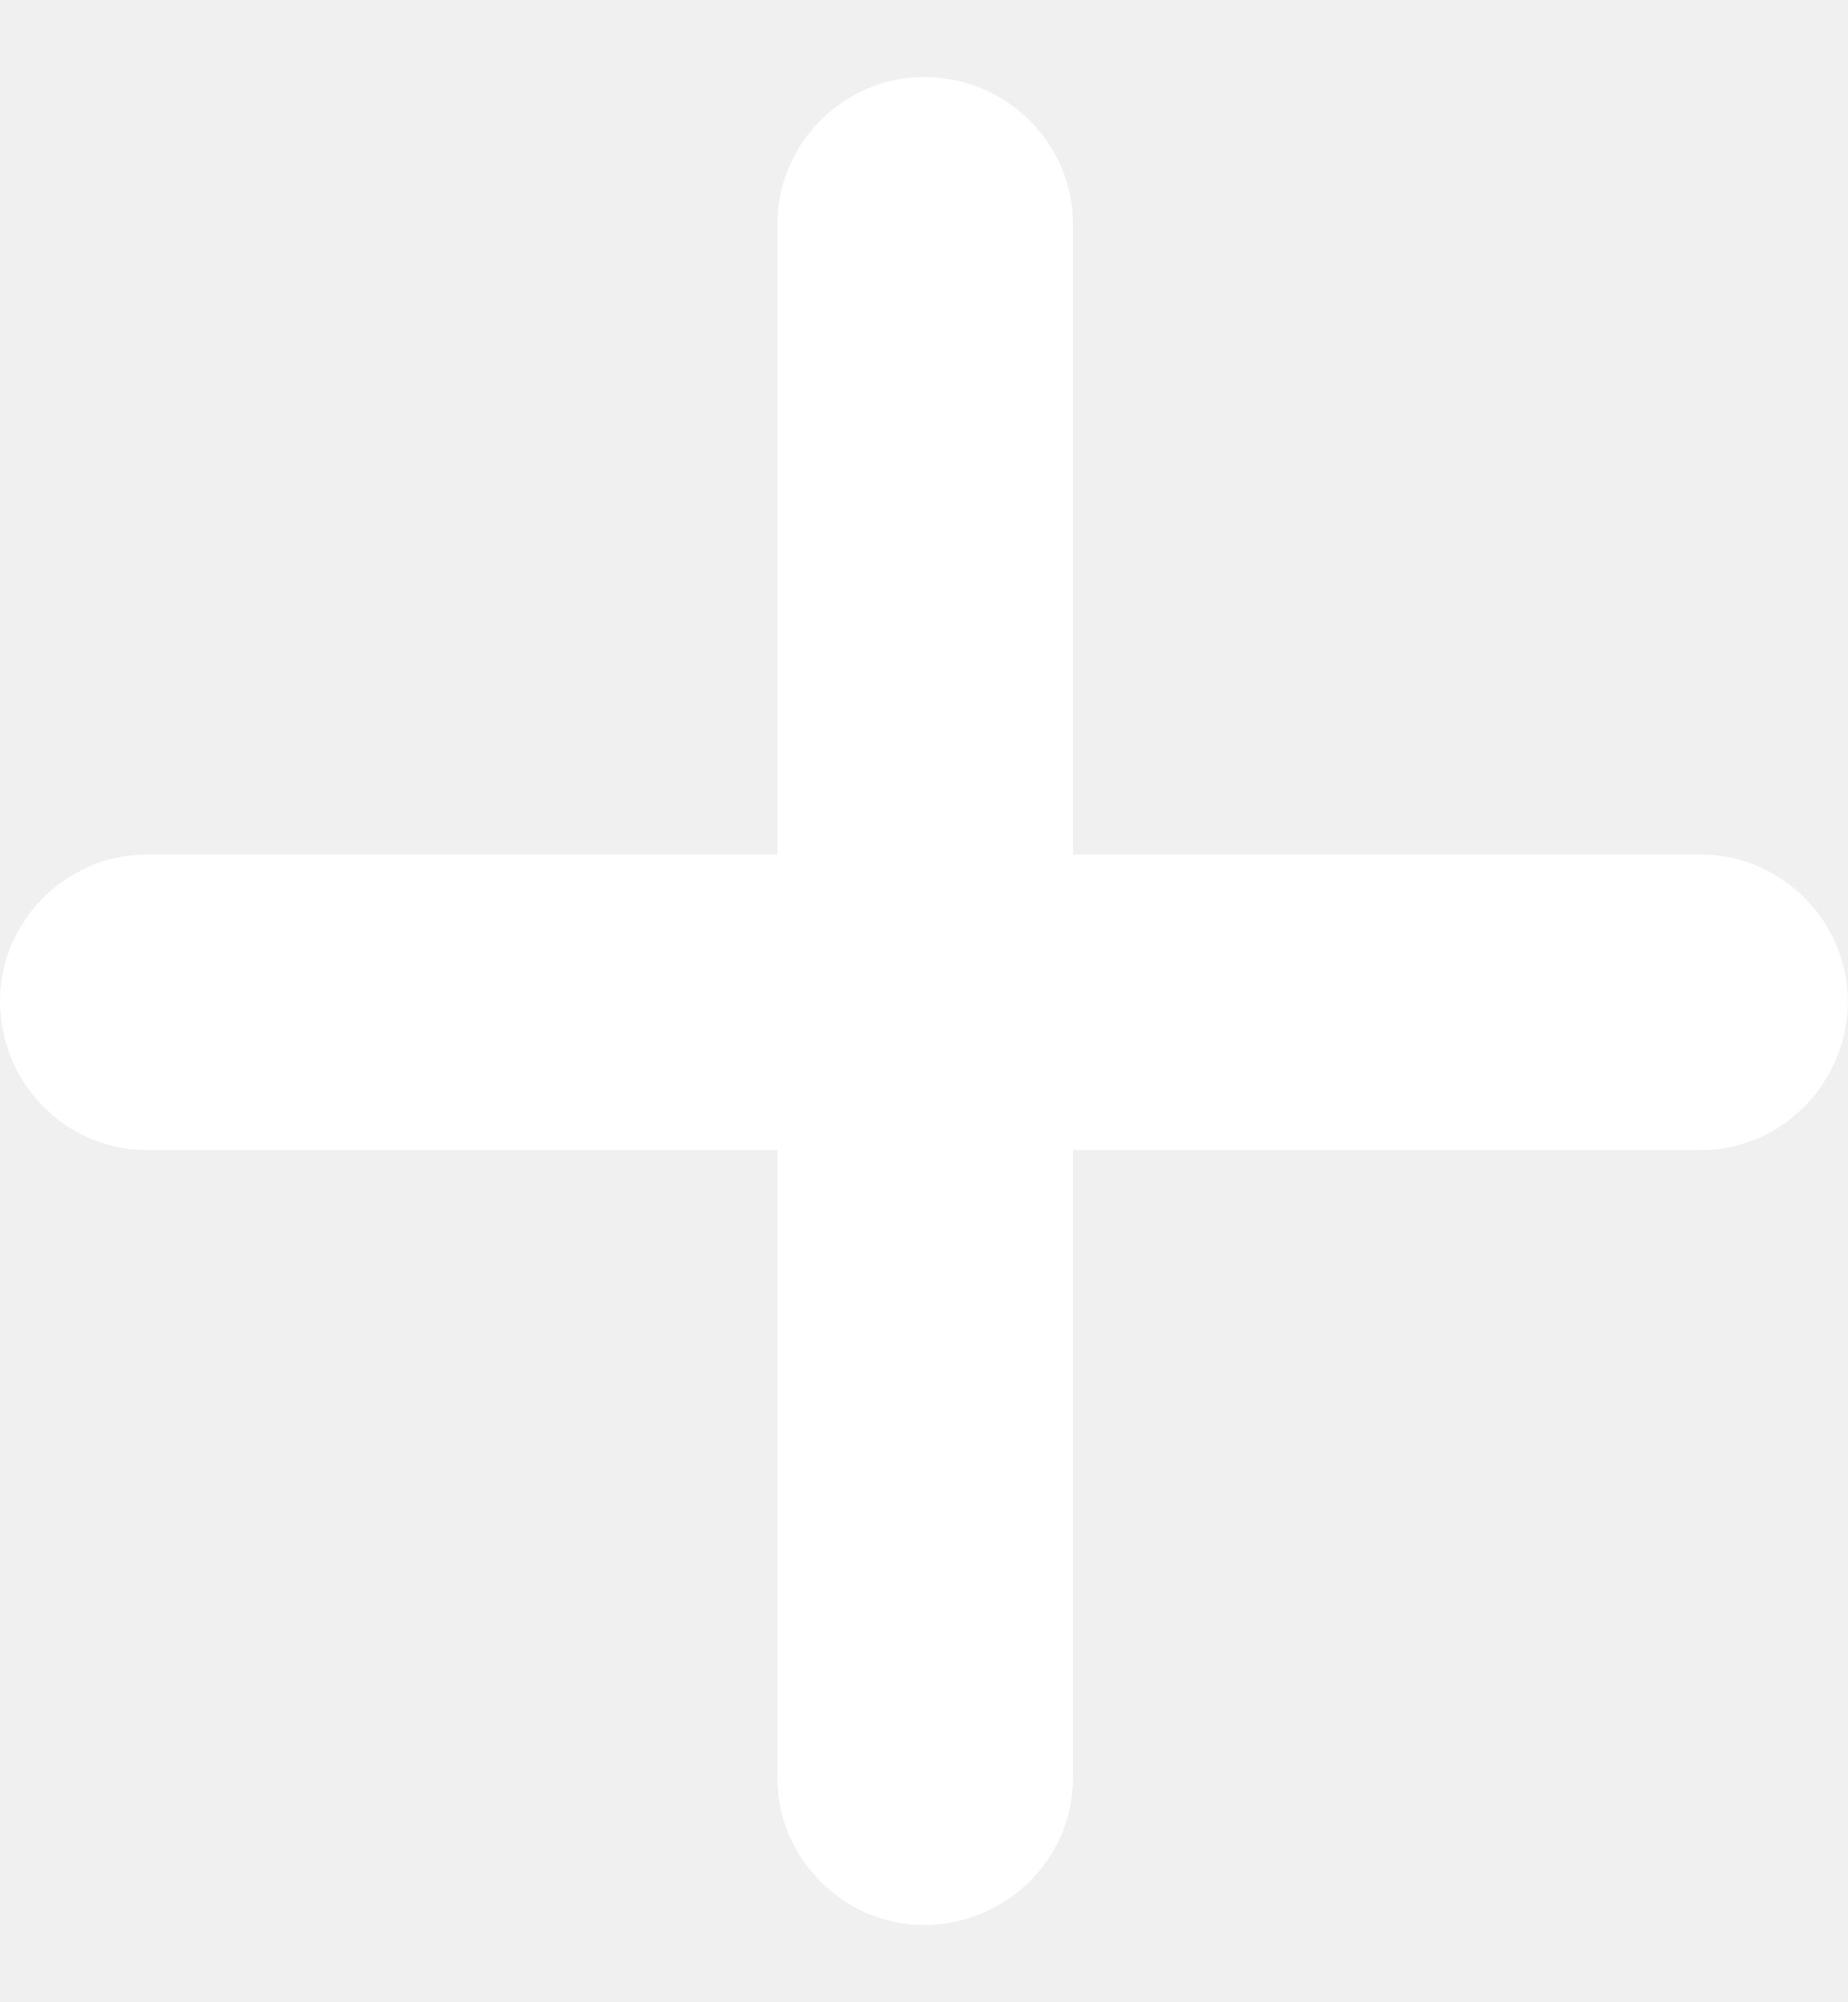
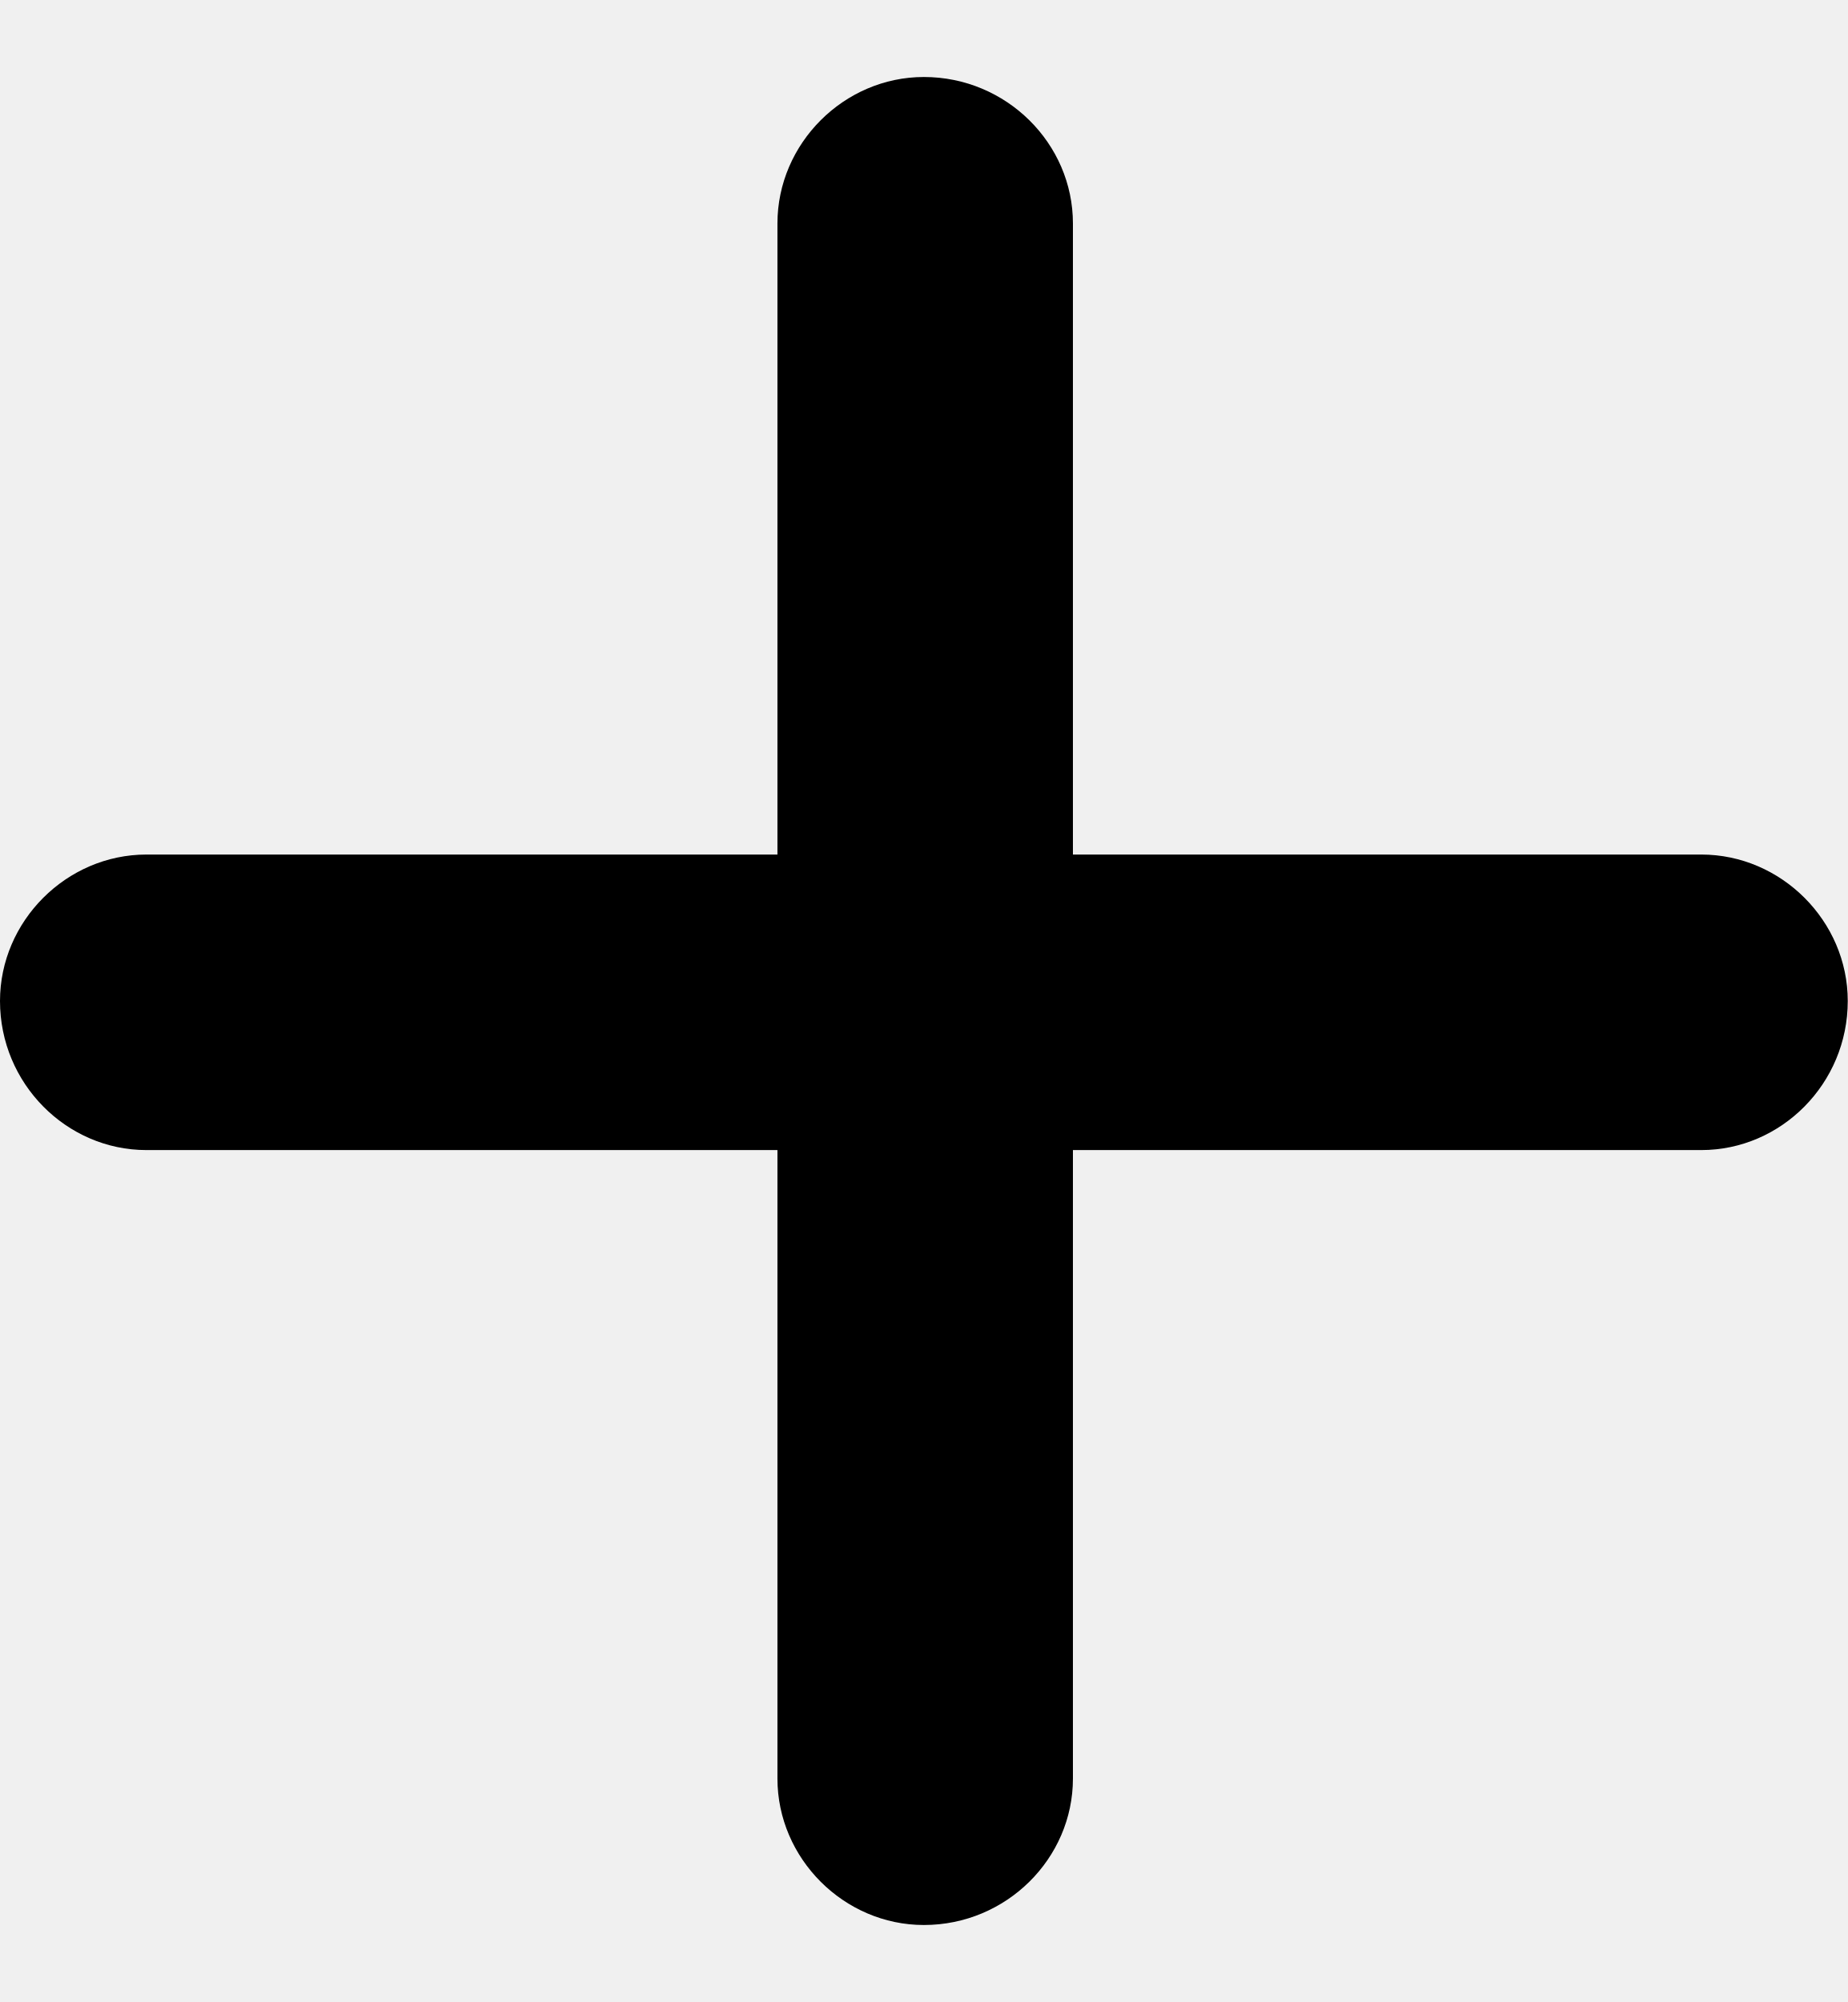
<svg xmlns="http://www.w3.org/2000/svg" width="12px" height="13px" viewBox="0 0 12 13" version="1.1">
-   <g id="visual" stroke="none" stroke-width="1" fill="none" fill-rule="evenodd">
-     <g id="HE-map---hover-in-halfometer" transform="translate(-1242, -55)" fill="#FFFFFF">
+   <g id="visual" stroke="none" stroke-width="1" fill-rule="evenodd">
+     <g id="HE-map---hover-in-halfometer" transform="translate(-1242, -55)">
      <g id="Group-3" transform="translate(1236, 20)">
        <g id="Group-5" transform="translate(0, 30)">
          <g id="Group-12">
            <path d="M12,5.5 C12.536,5.5 12.968,5.932 12.968,6.451 L12.968,10.549 L17.049,10.549 C17.568,10.549 18,10.981 18,11.5 C18,12.036 17.568,12.468 17.049,12.468 L12.968,12.468 L12.968,16.549 C12.968,17.068 12.536,17.5 12,17.5 C11.481,17.5 11.049,17.068 11.049,16.549 L11.049,12.468 L6.951,12.468 C6.432,12.468 6,12.036 6,11.5 C6,10.981 6.432,10.549 6.951,10.549 L11.049,10.549 L11.049,6.451 C11.049,5.932 11.481,5.5 12,5.5 Z" id="Shape-Copy-2" />
          </g>
        </g>
      </g>
    </g>
  </g>
</svg>
